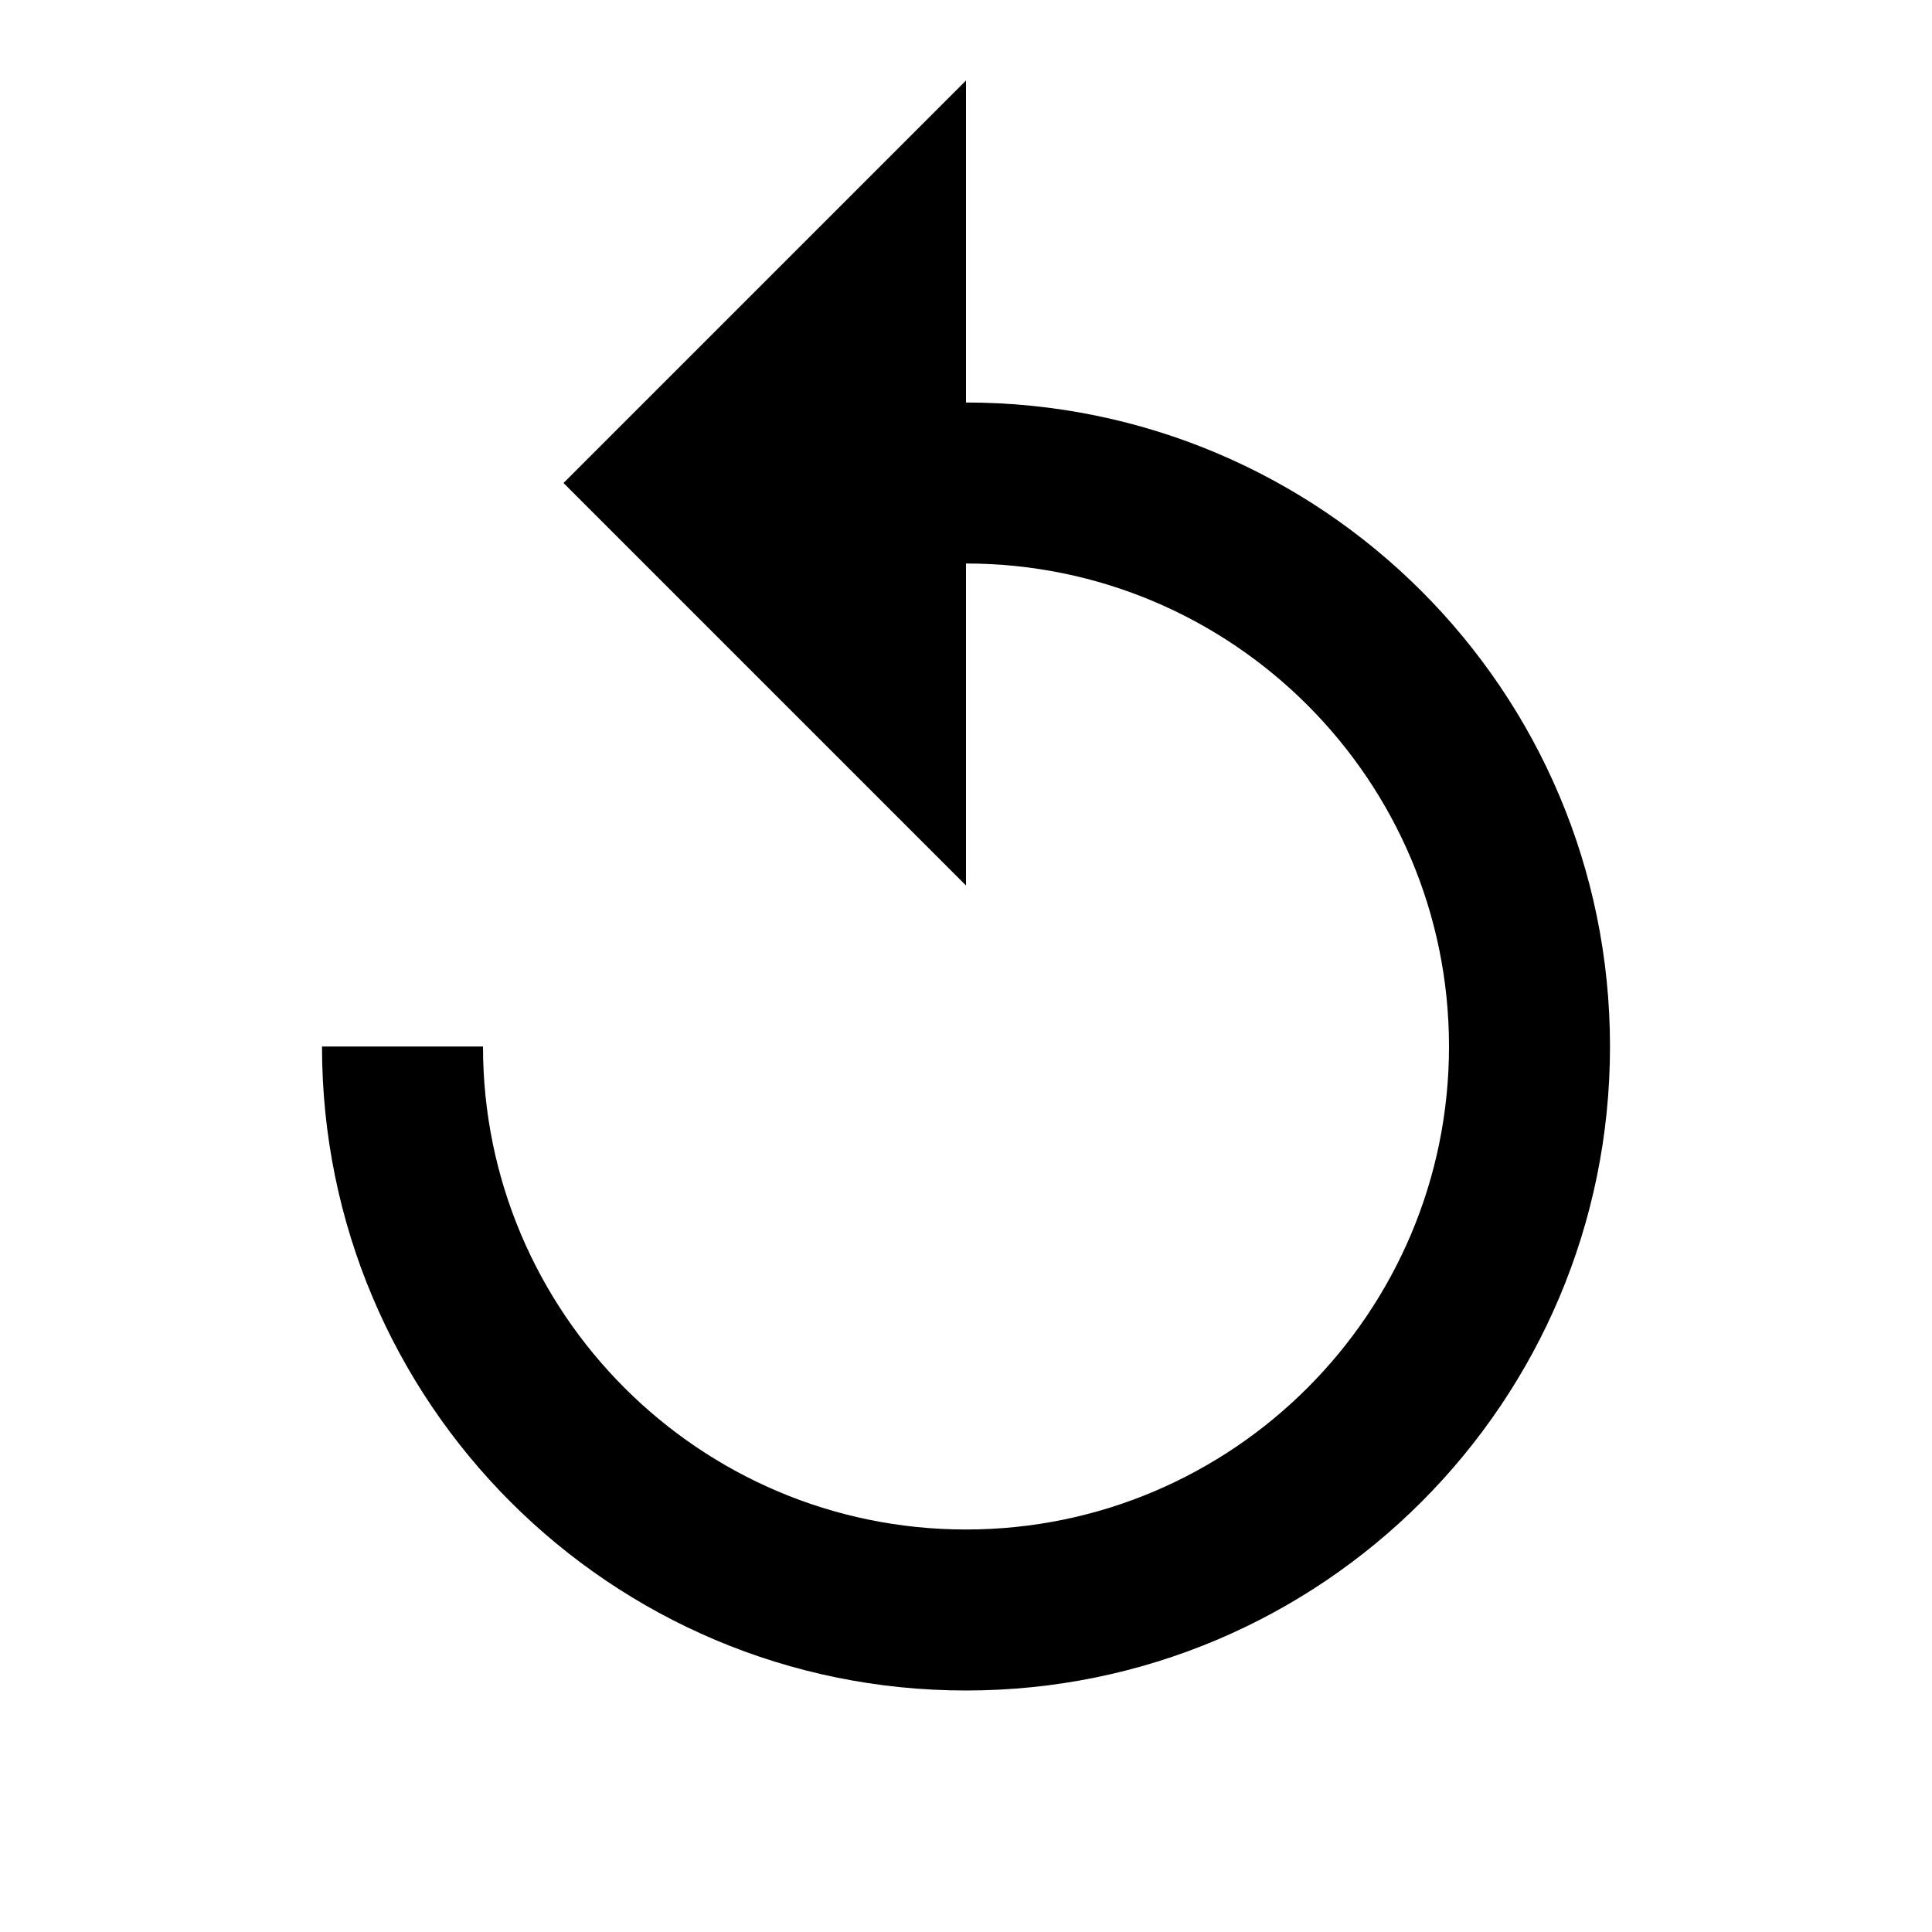
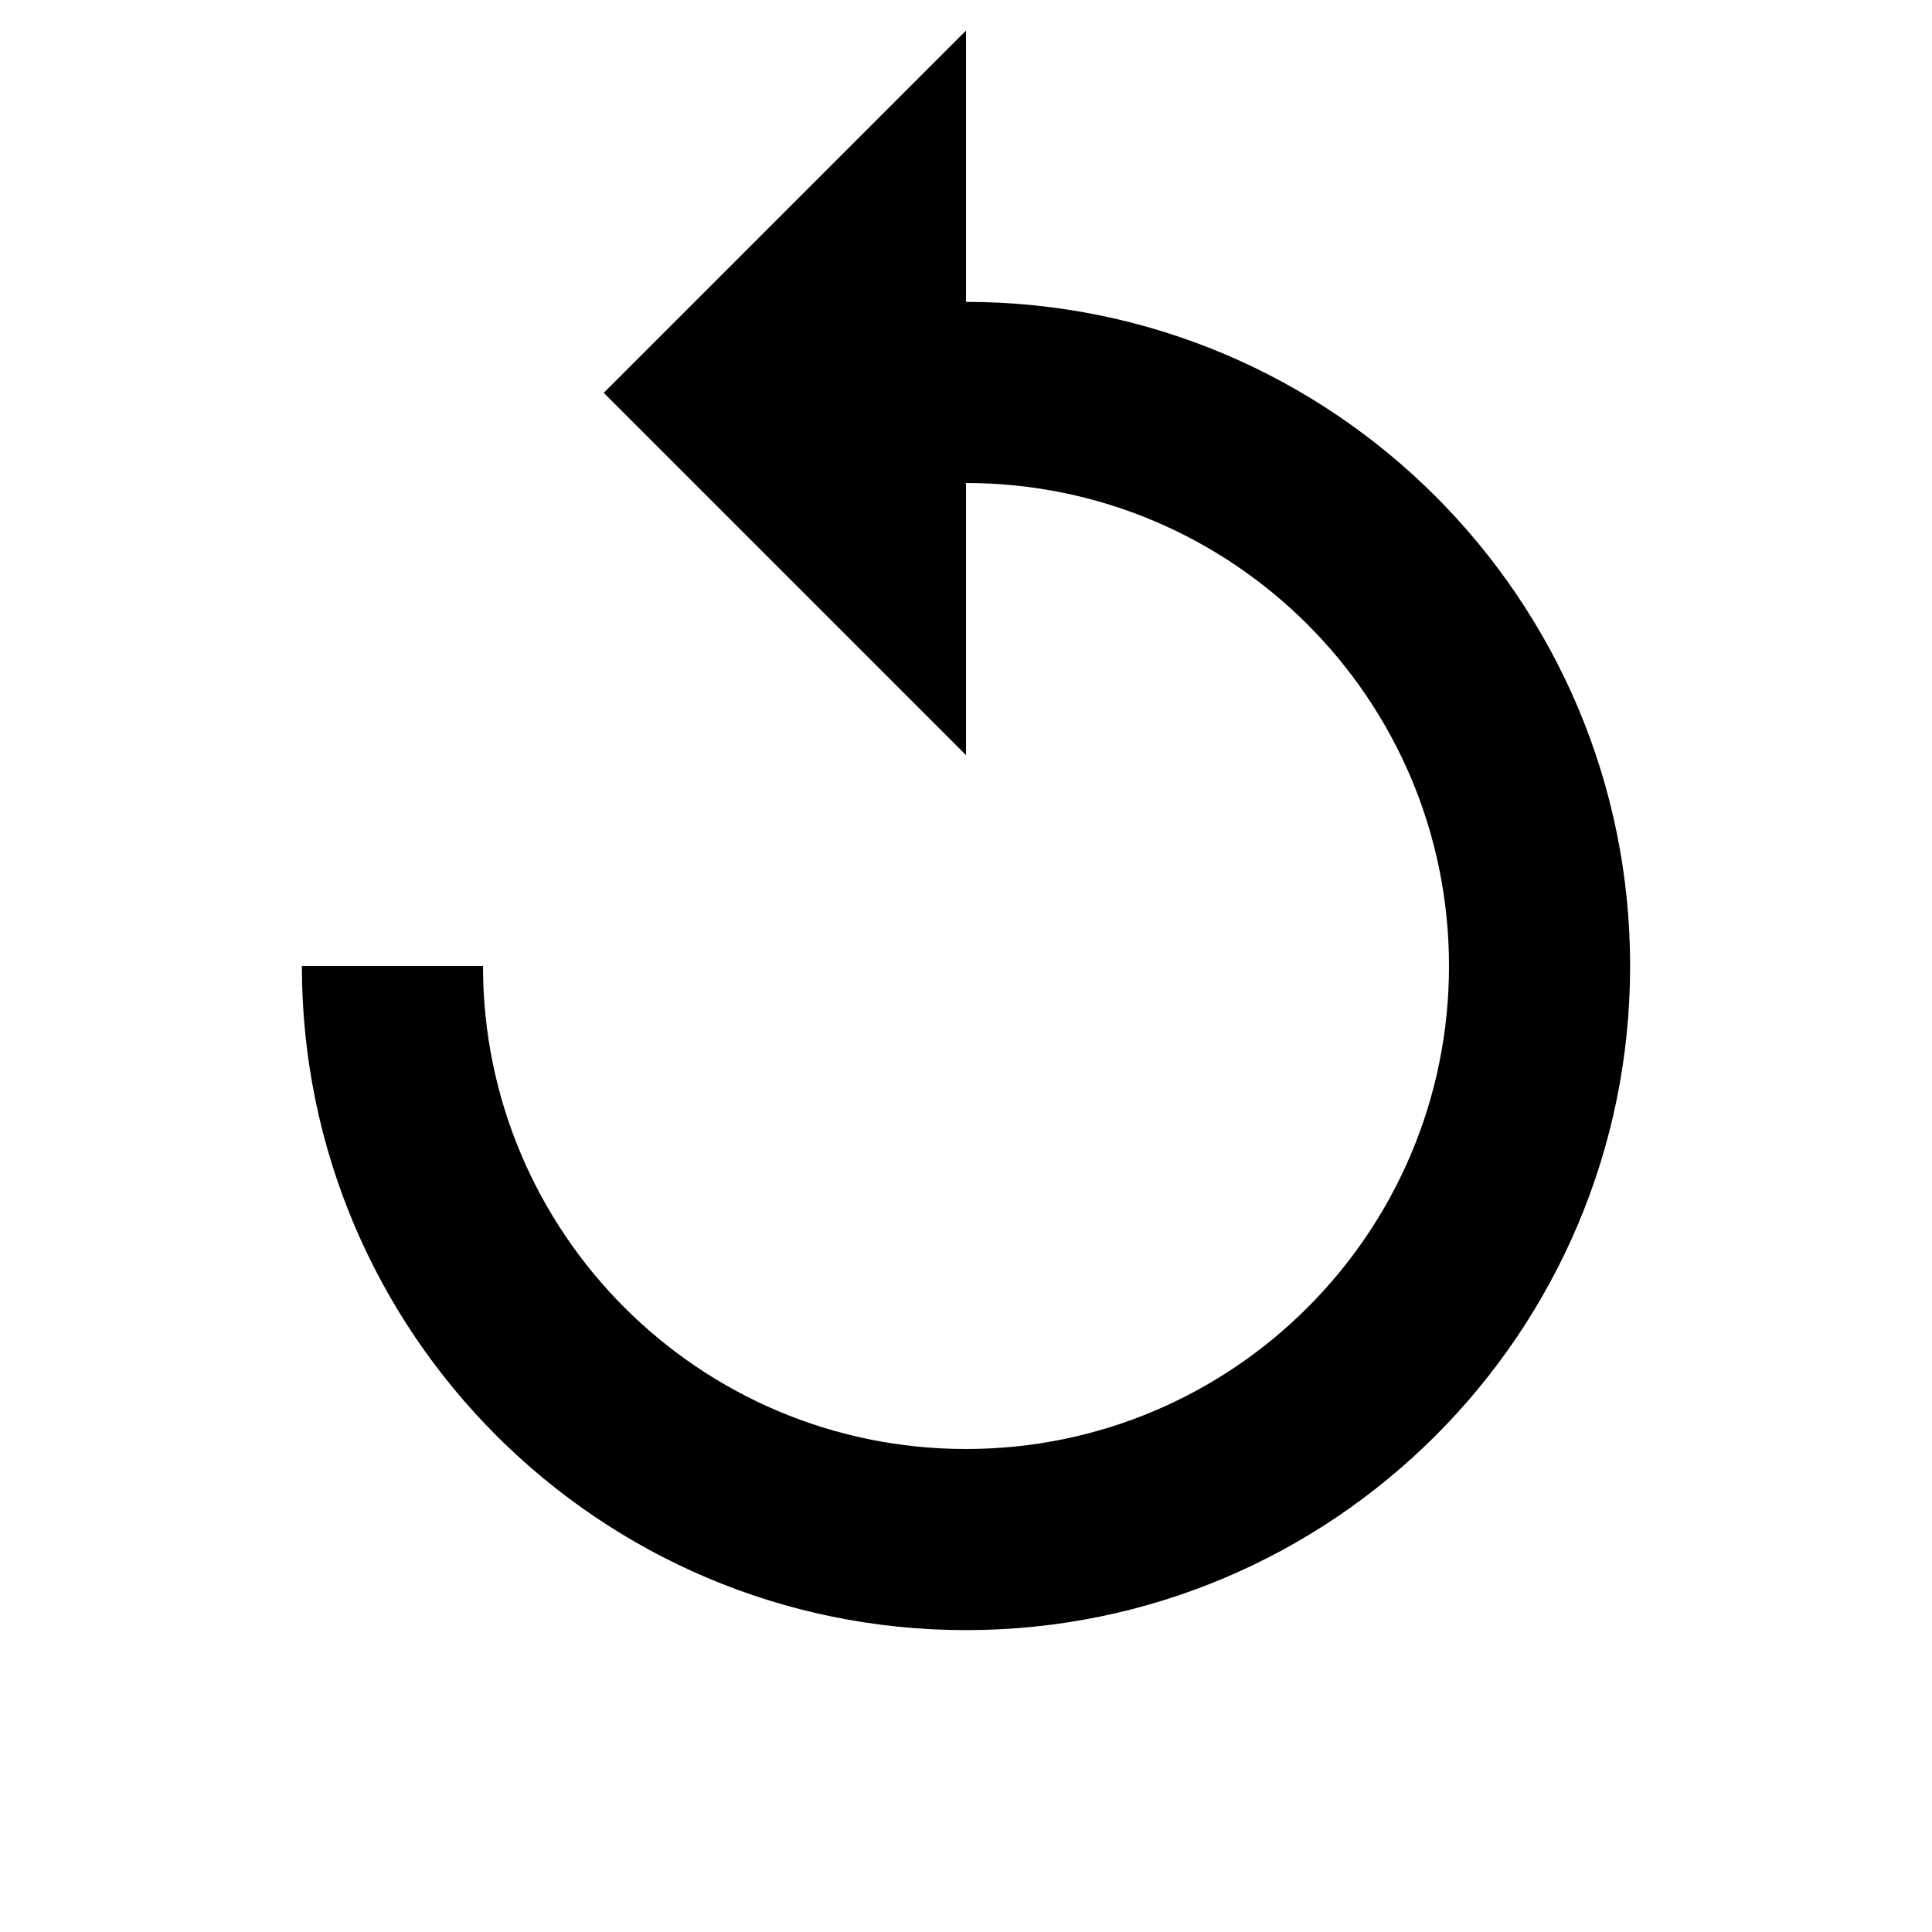
<svg xmlns="http://www.w3.org/2000/svg" width="16" height="16" viewBox="0 0 24 24">
  <path d="M0 0h24v24H0z" fill="none" />
-   <path d="M12 5V1L7 6l5 5V7c3.31 0 6 2.69 6 6s-2.69 6-6 6-6-2.69-6-6H4c0 4.42 3.58 8 8 8s8-3.58 8-8-3.58-8-8-8z" />
+   <path d="M12 .38l-4.5 4.5 4.5 4.5V6a6 6 0 016 6 6 6 0 01-6 6 6 6 0 01-6-6H3.75A8.25 8.25 0 0012 20.25 8.25 8.25 0 0020.25 12 8.25 8.25 0 0012 3.75V.37z" />
</svg>
